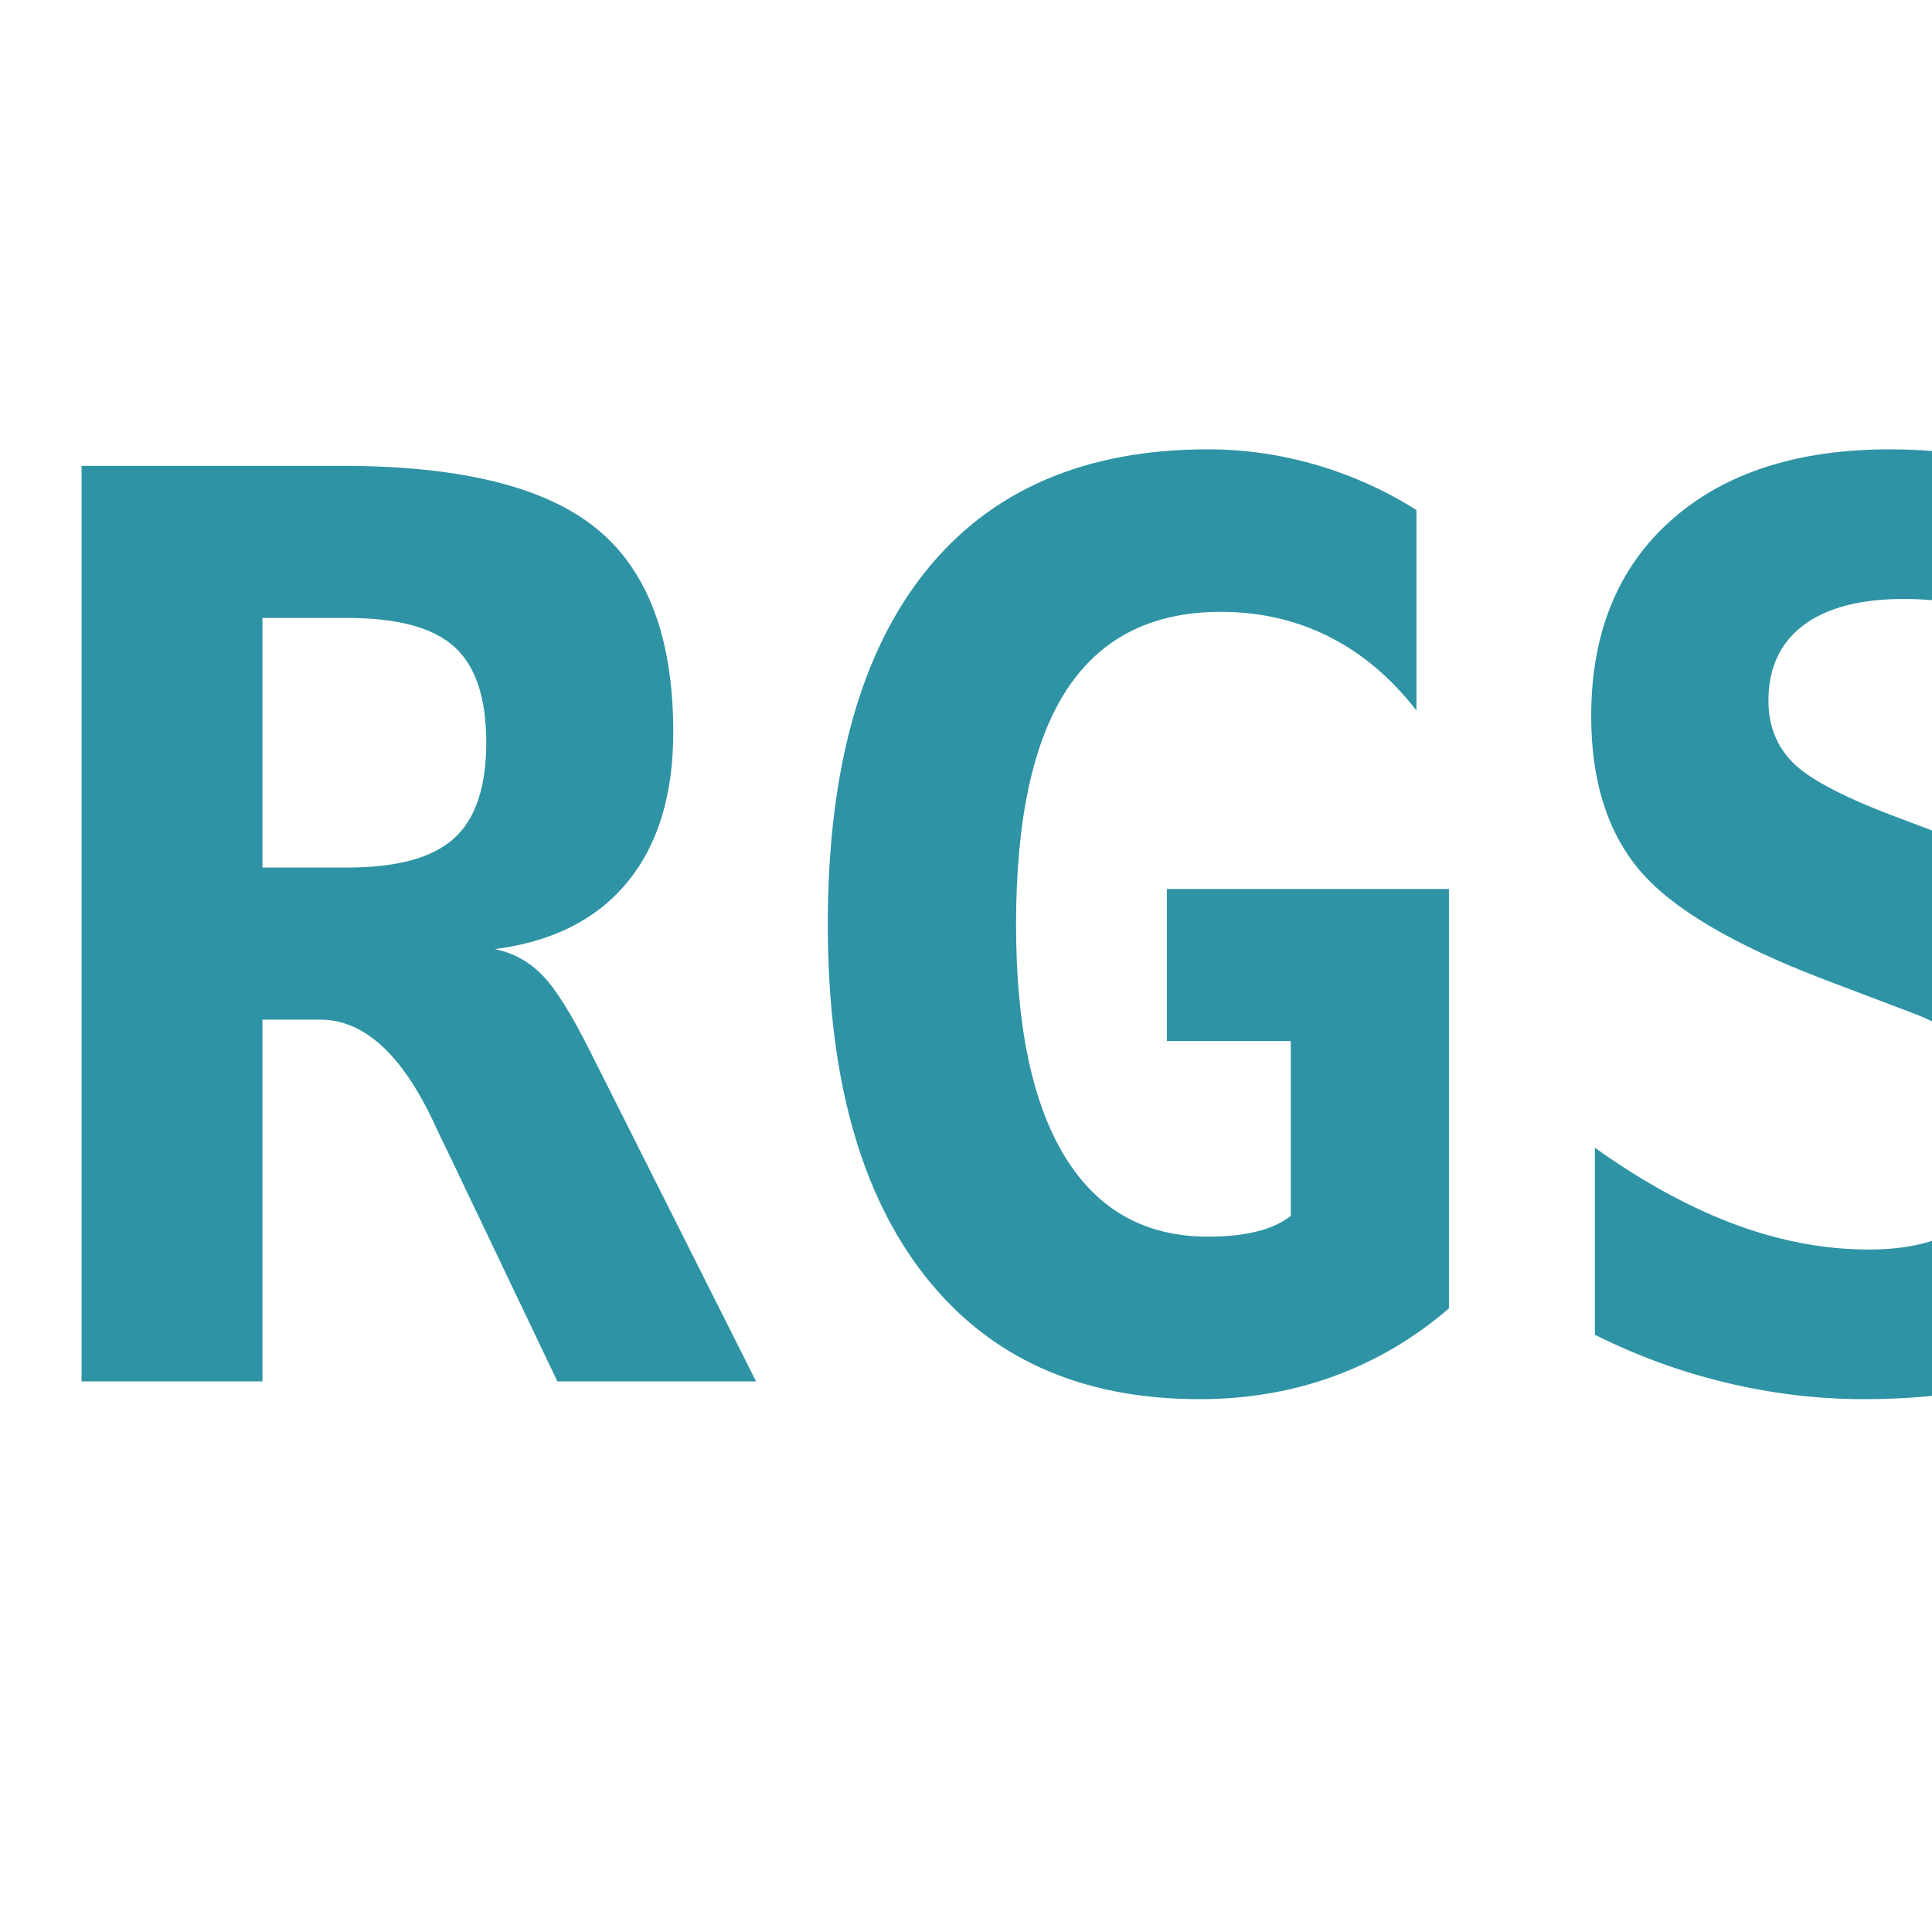
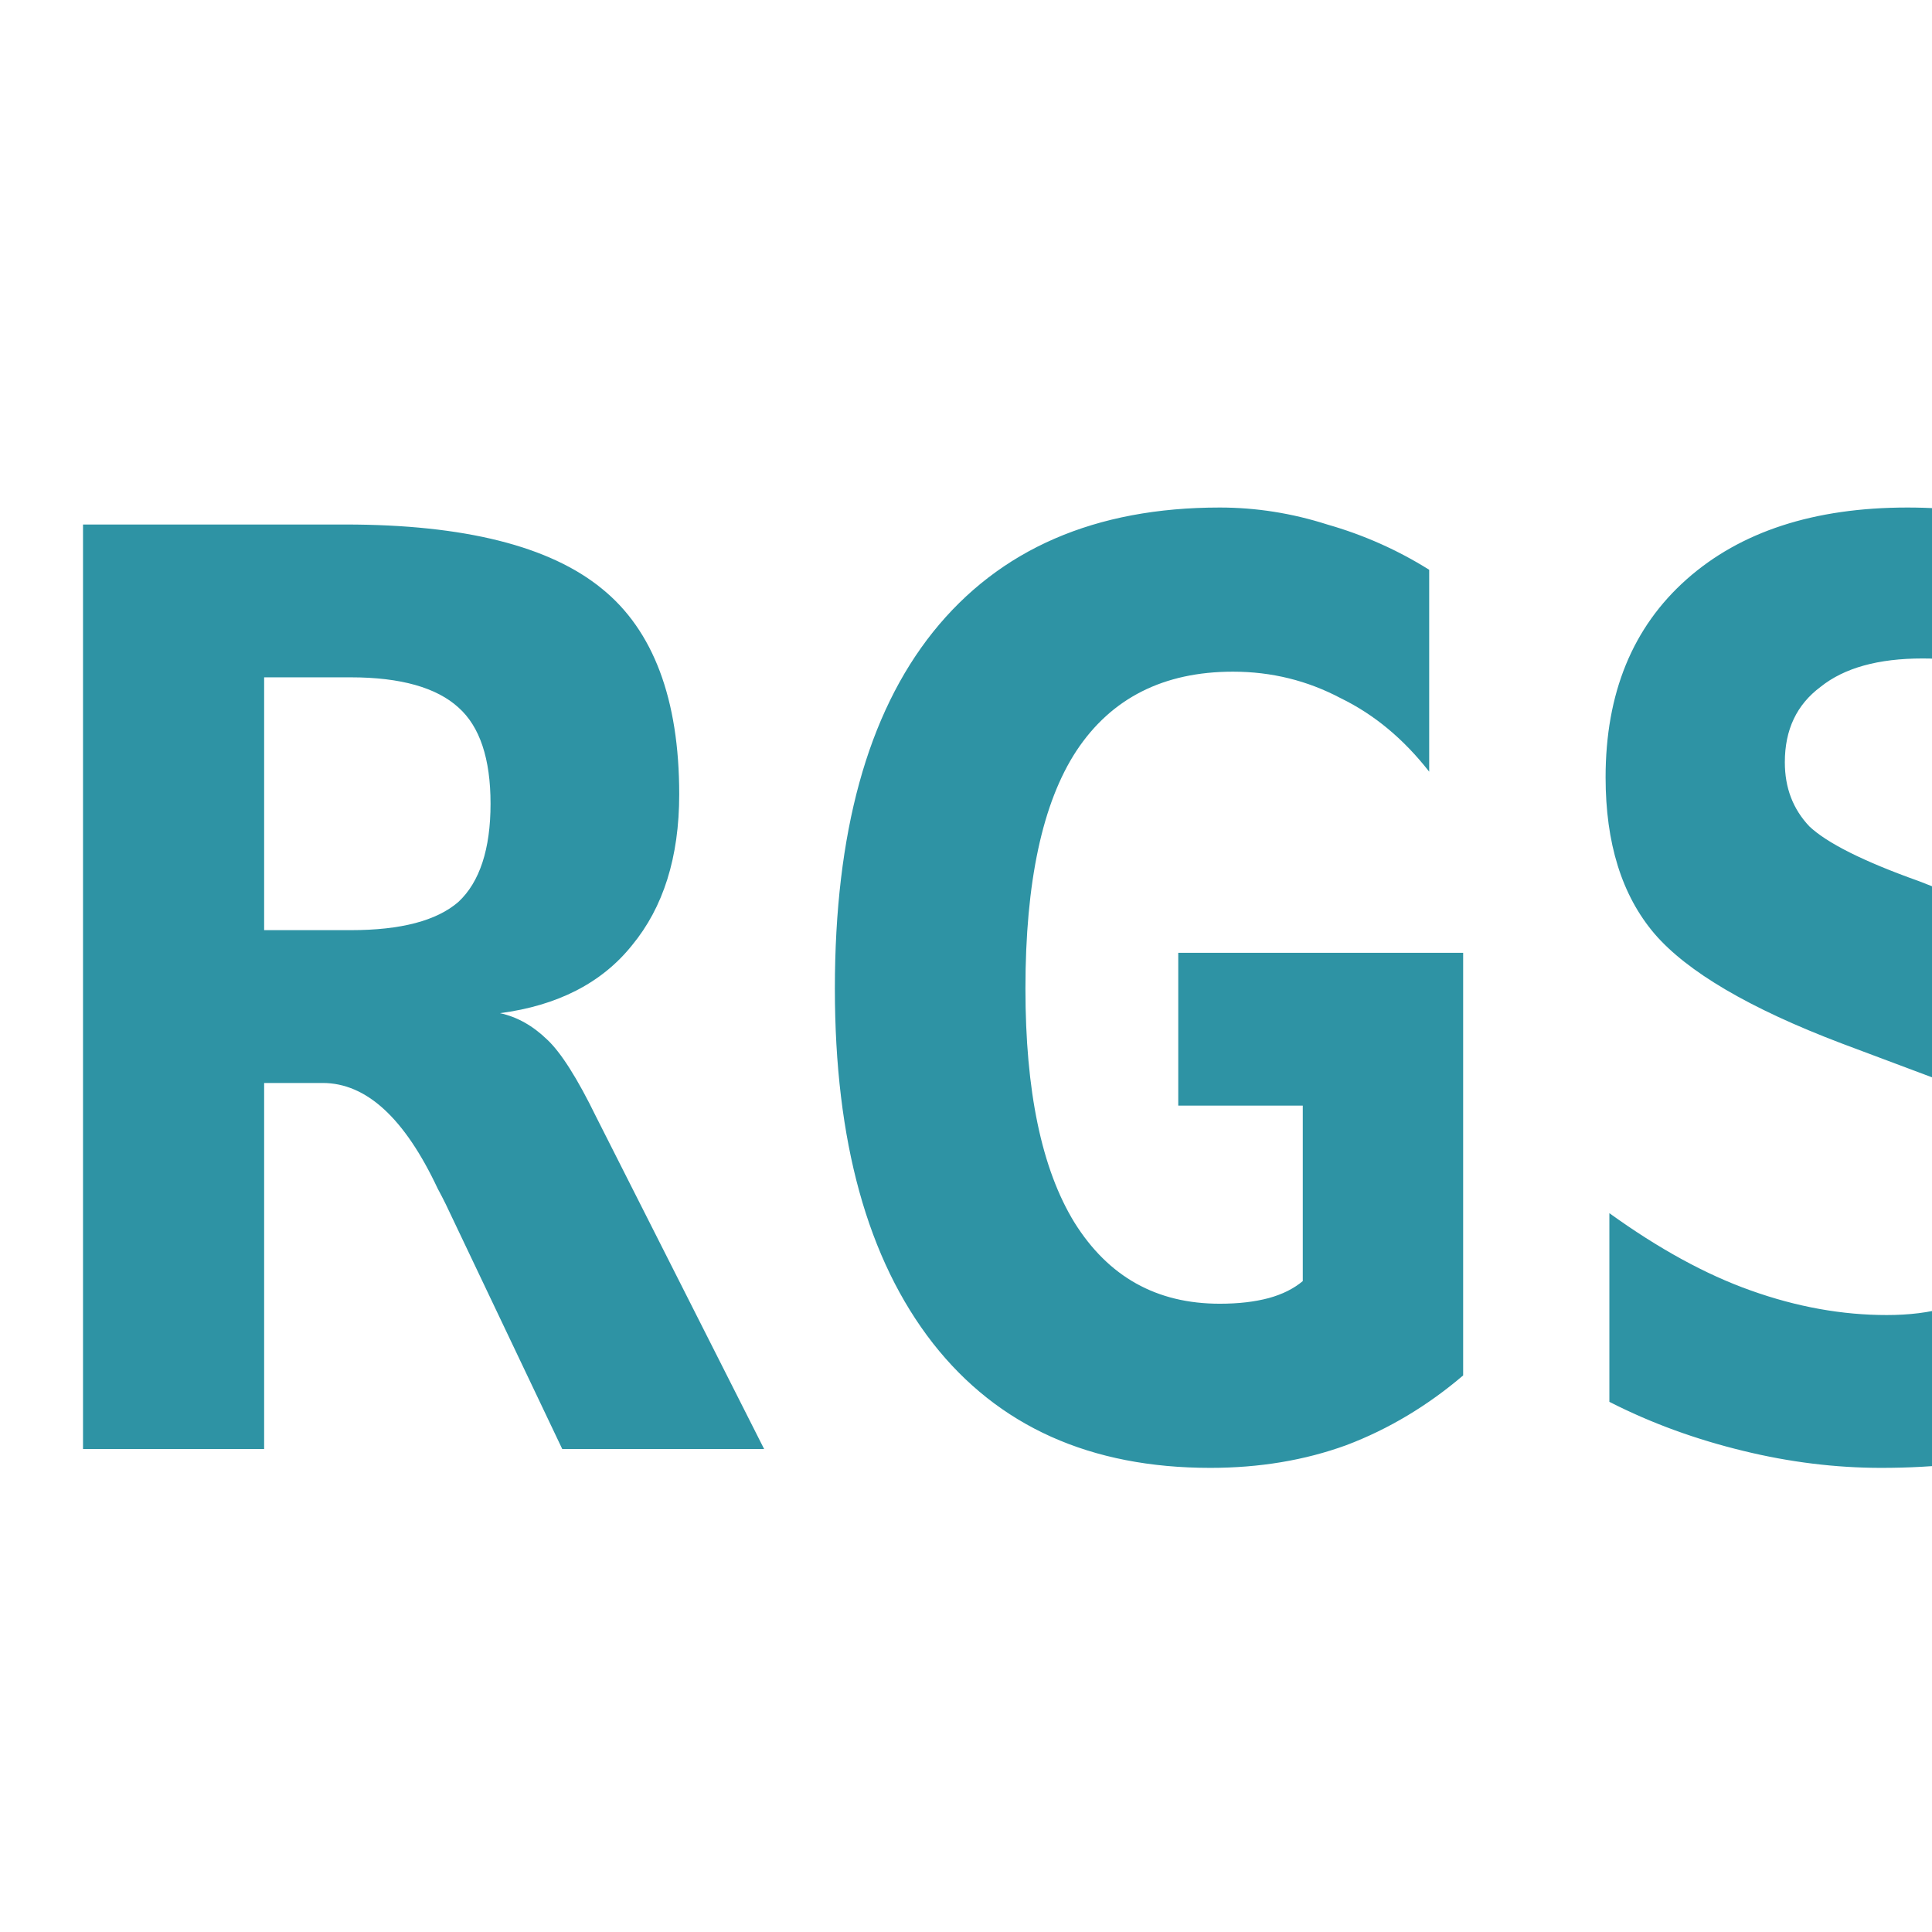
- <svg xmlns="http://www.w3.org/2000/svg" width="16" height="16" viewBox="0 0 1000 1000" version="1.1" xml:space="preserve" style="fill-rule:evenodd;clip-rule:evenodd;stroke-linejoin:round;stroke-miterlimit:2;" class="svgicon">
+ <svg xmlns="http://www.w3.org/2000/svg" width="16" height="16" version="1.1" xml:space="preserve" style="fill-rule:evenodd;clip-rule:evenodd;stroke-linejoin:round;stroke-miterlimit:2;" class="svgicon">
  <style>
    @media (prefers-color-scheme: dark) {
      text {
        fill: #eeeeee;
      }
    }
  </style>
-   <text x="0px" y="715px" style="font-family:'UbuntuMono-Bold', 'Ubuntu Mono', monospace;font-weight:700;font-size:650px;" class="favicon" fill="#2E93A4">RGS</text>
+   <text x="0px" y="12px" style="font-family:'UbuntuMono-Bold', 'Ubuntu Mono', monospace;font-weight:700;font-size:10.5px;" class="favicon" fill="#2E93A4">RGS</text>
</svg>
